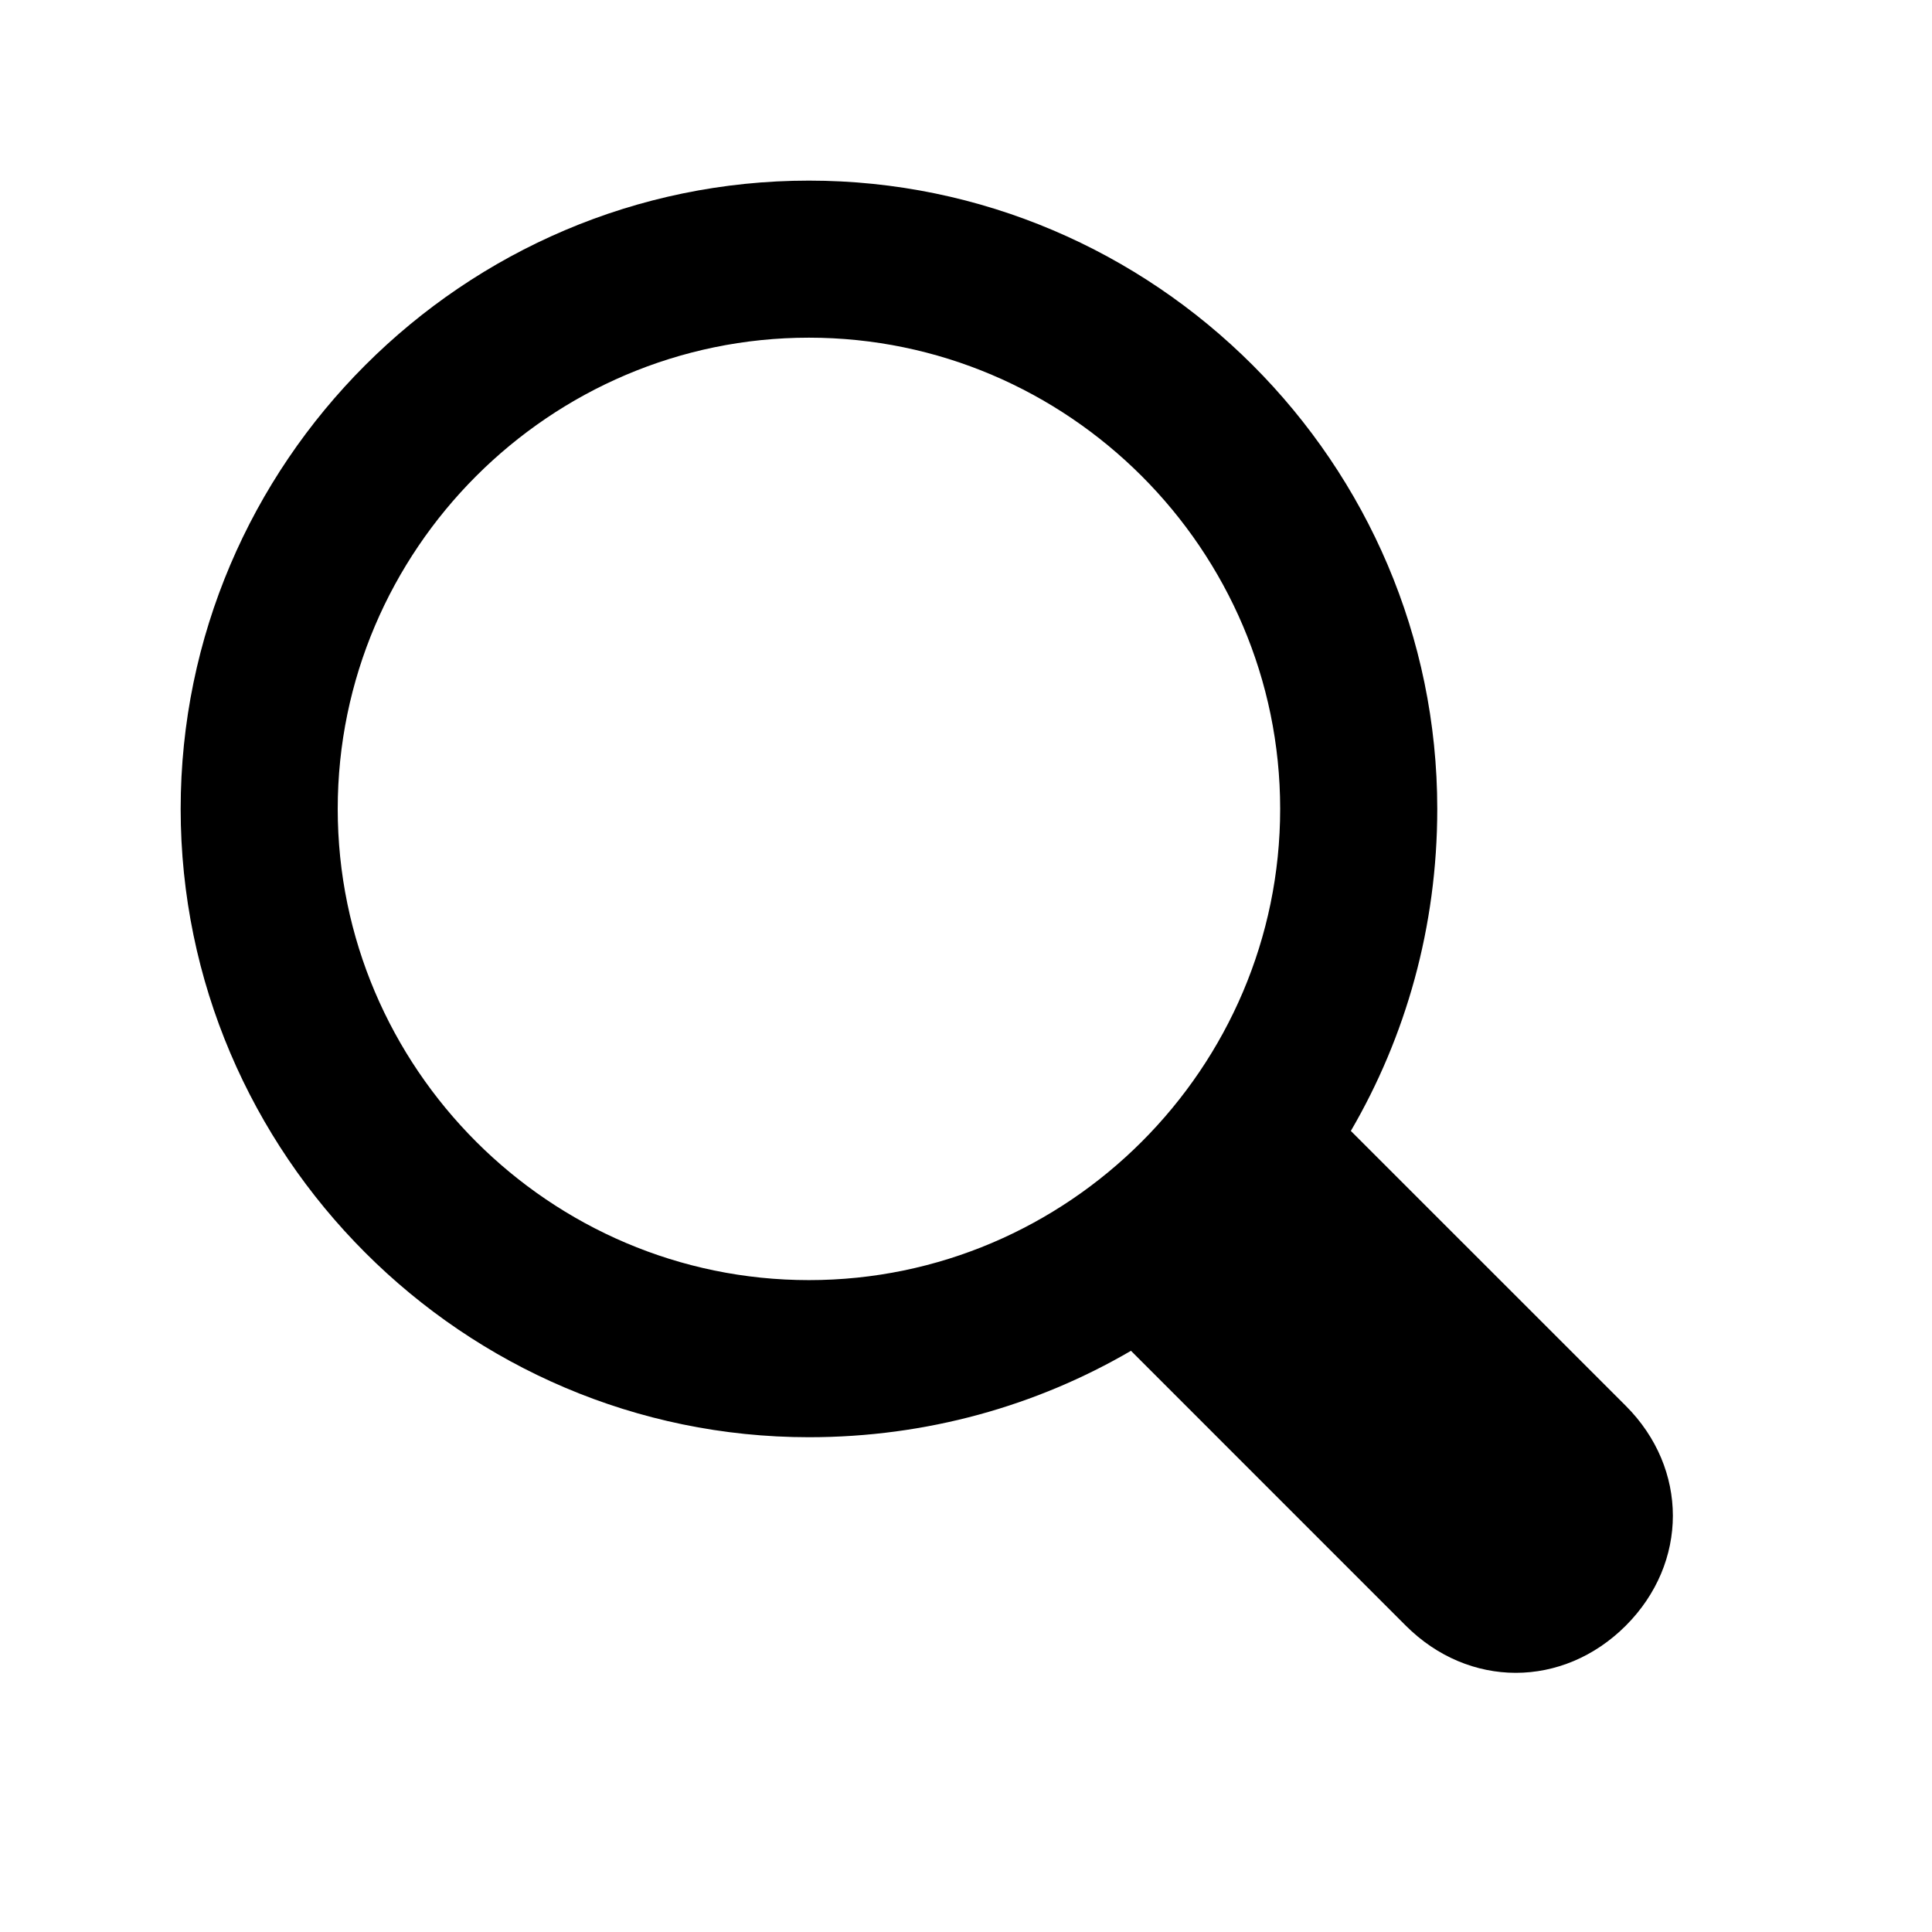
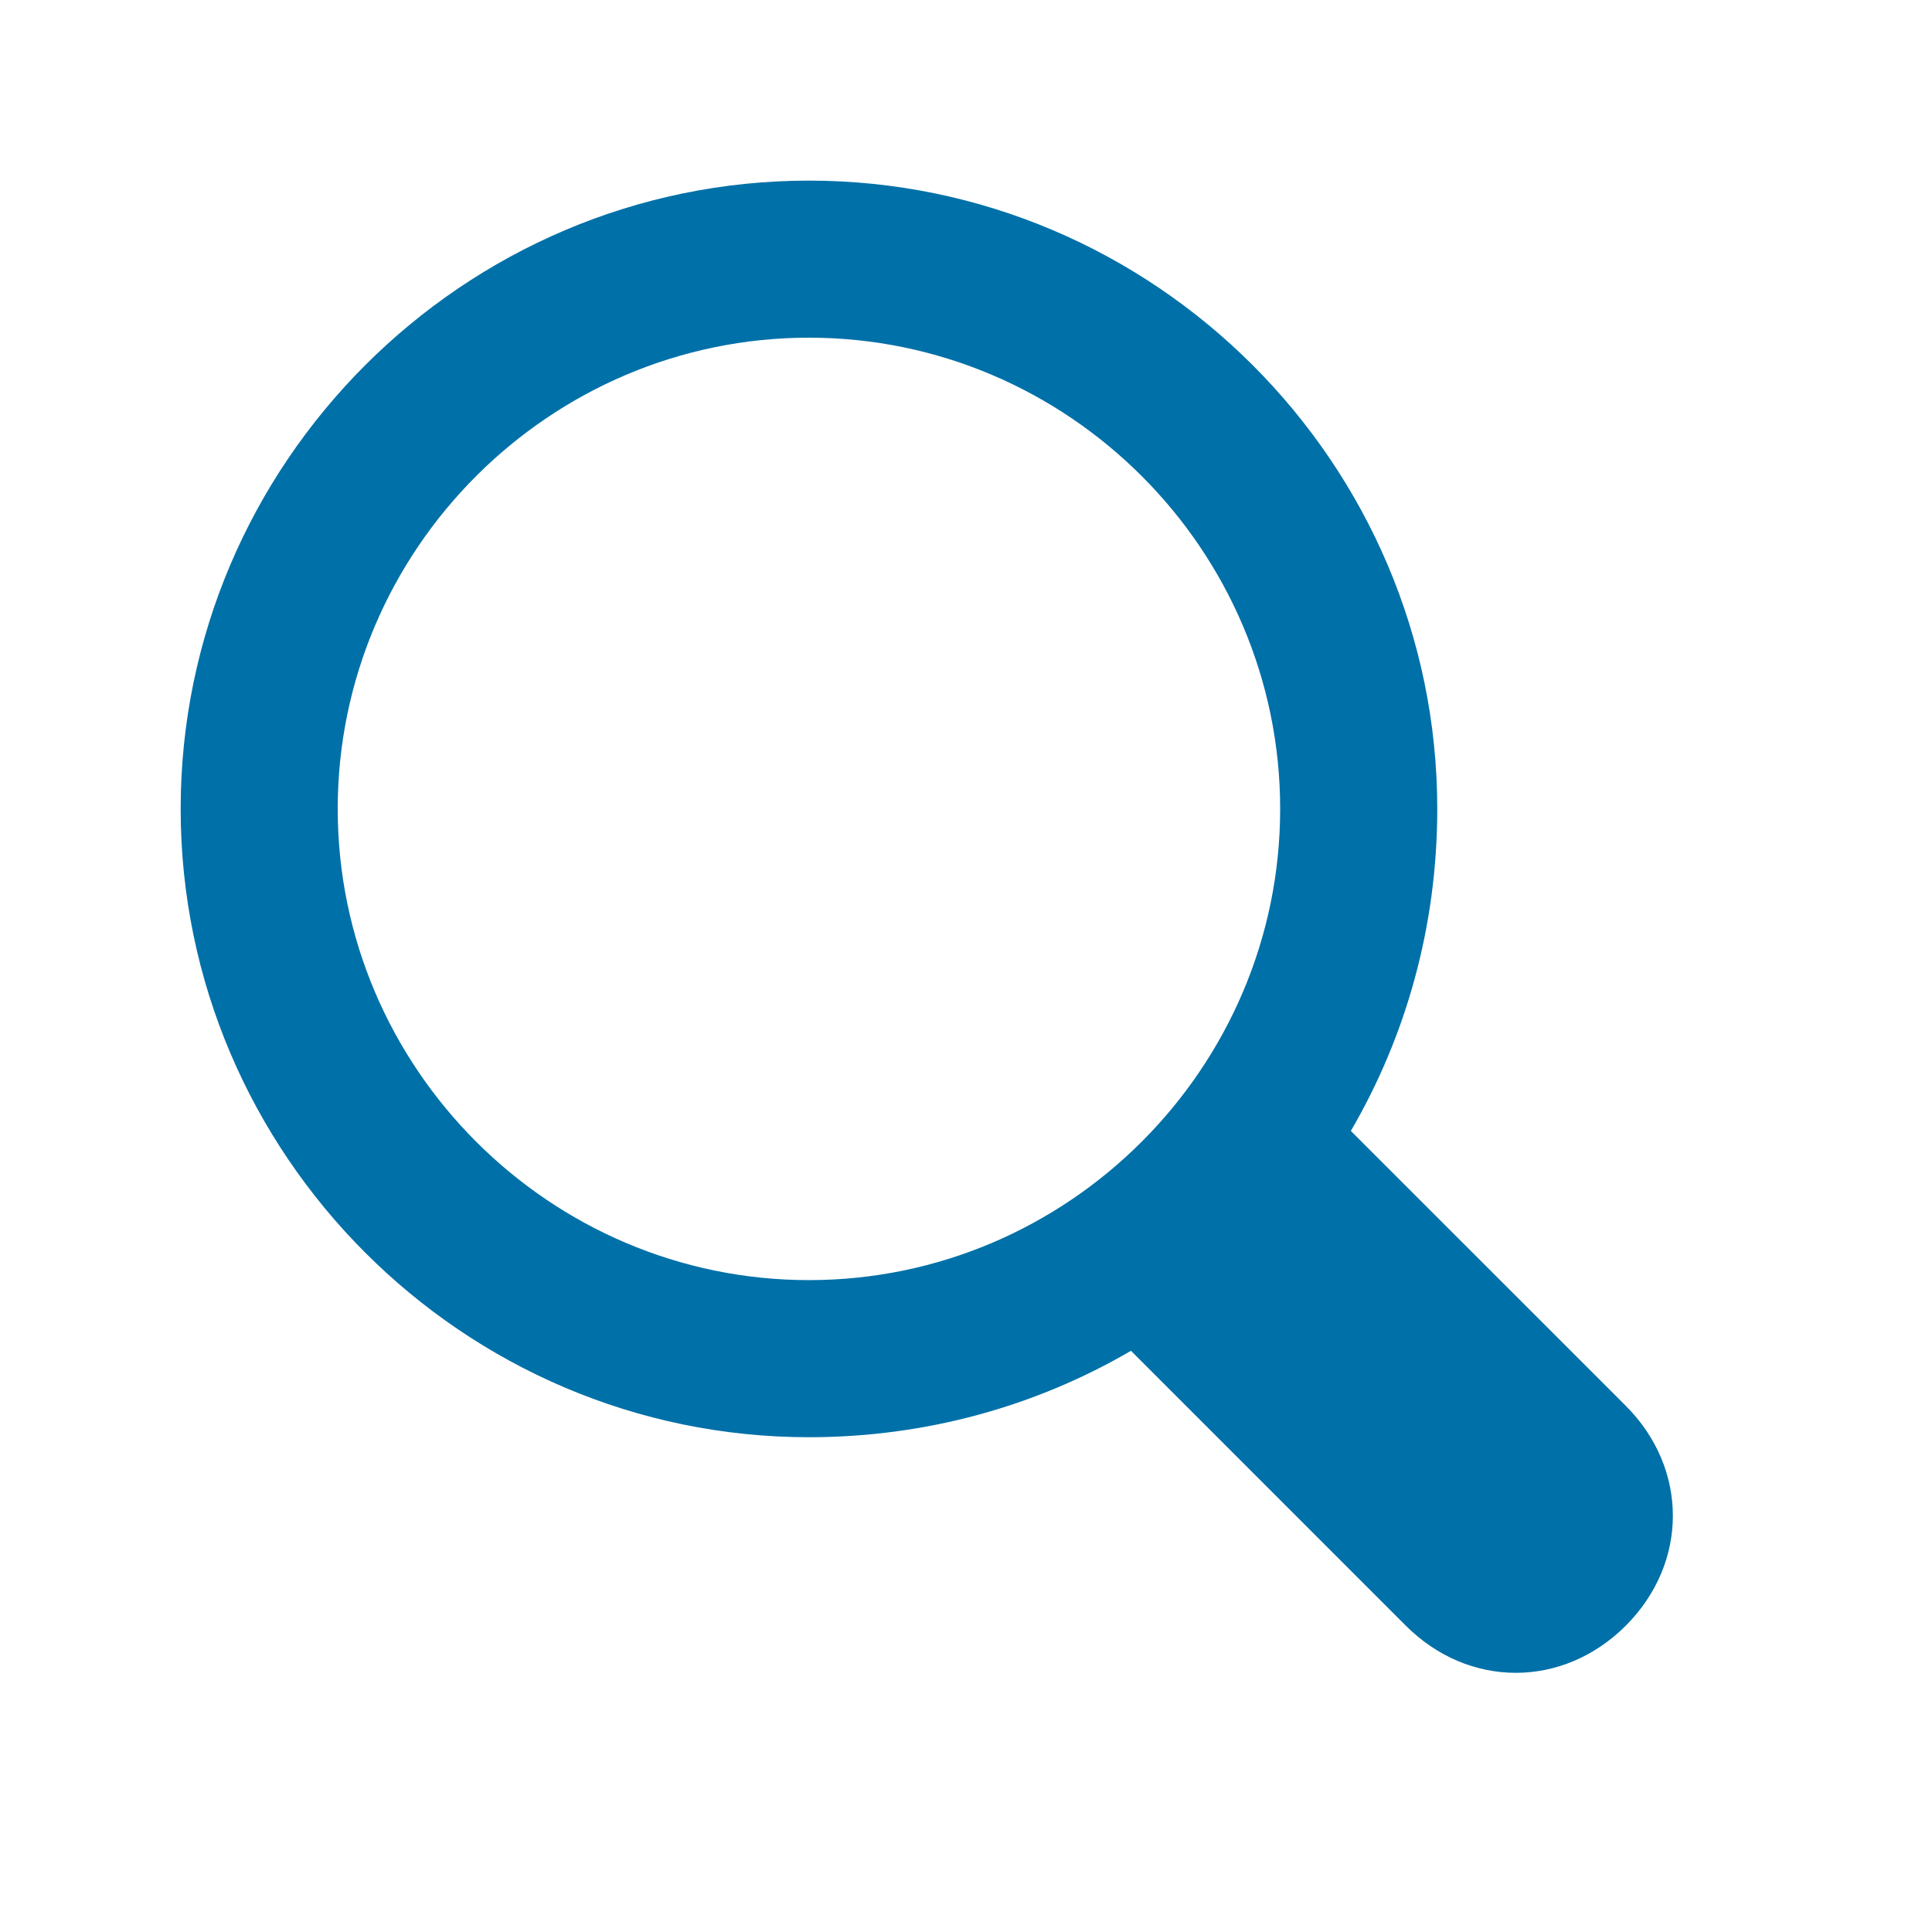
<svg xmlns="http://www.w3.org/2000/svg" width="18" height="18" viewBox="0 0 41 40">
-   <path d="M34.501 29.333L28.667 23.5C29.834 21.5 30.501 19.166 30.501 16.666C30.501 9.333 24.501 3.333 17.167 3.333C9.834 3.333 3.834 9.333 3.834 16.666C3.834 24 9.834 30 17.167 30C19.667 30 22.001 29.333 24.001 28.166L29.834 34C30.501 34.666 31.334 35 32.167 35C33.001 35 33.834 34.666 34.501 34C35.834 32.666 35.834 30.666 34.501 29.333ZM17.167 26.666C11.667 26.666 7.167 22.166 7.167 16.666C7.167 11.166 11.667 6.666 17.167 6.666C22.667 6.666 27.167 11.166 27.167 16.666C27.167 22.166 22.667 26.666 17.167 26.666Z" />
+   <path d="M34.501 29.333L28.667 23.5C29.834 21.5 30.501 19.166 30.501 16.666C30.501 9.333 24.501 3.333 17.167 3.333C9.834 3.333 3.834 9.333 3.834 16.666C3.834 24 9.834 30 17.167 30C19.667 30 22.001 29.333 24.001 28.166L29.834 34C30.501 34.666 31.334 35 32.167 35C33.001 35 33.834 34.666 34.501 34C35.834 32.666 35.834 30.666 34.501 29.333ZM17.167 26.666C11.667 26.666 7.167 22.166 7.167 16.666C7.167 11.166 11.667 6.666 17.167 6.666C22.667 6.666 27.167 11.166 27.167 16.666C27.167 22.166 22.667 26.666 17.167 26.666Z" fill="#0070A8" />
</svg>
